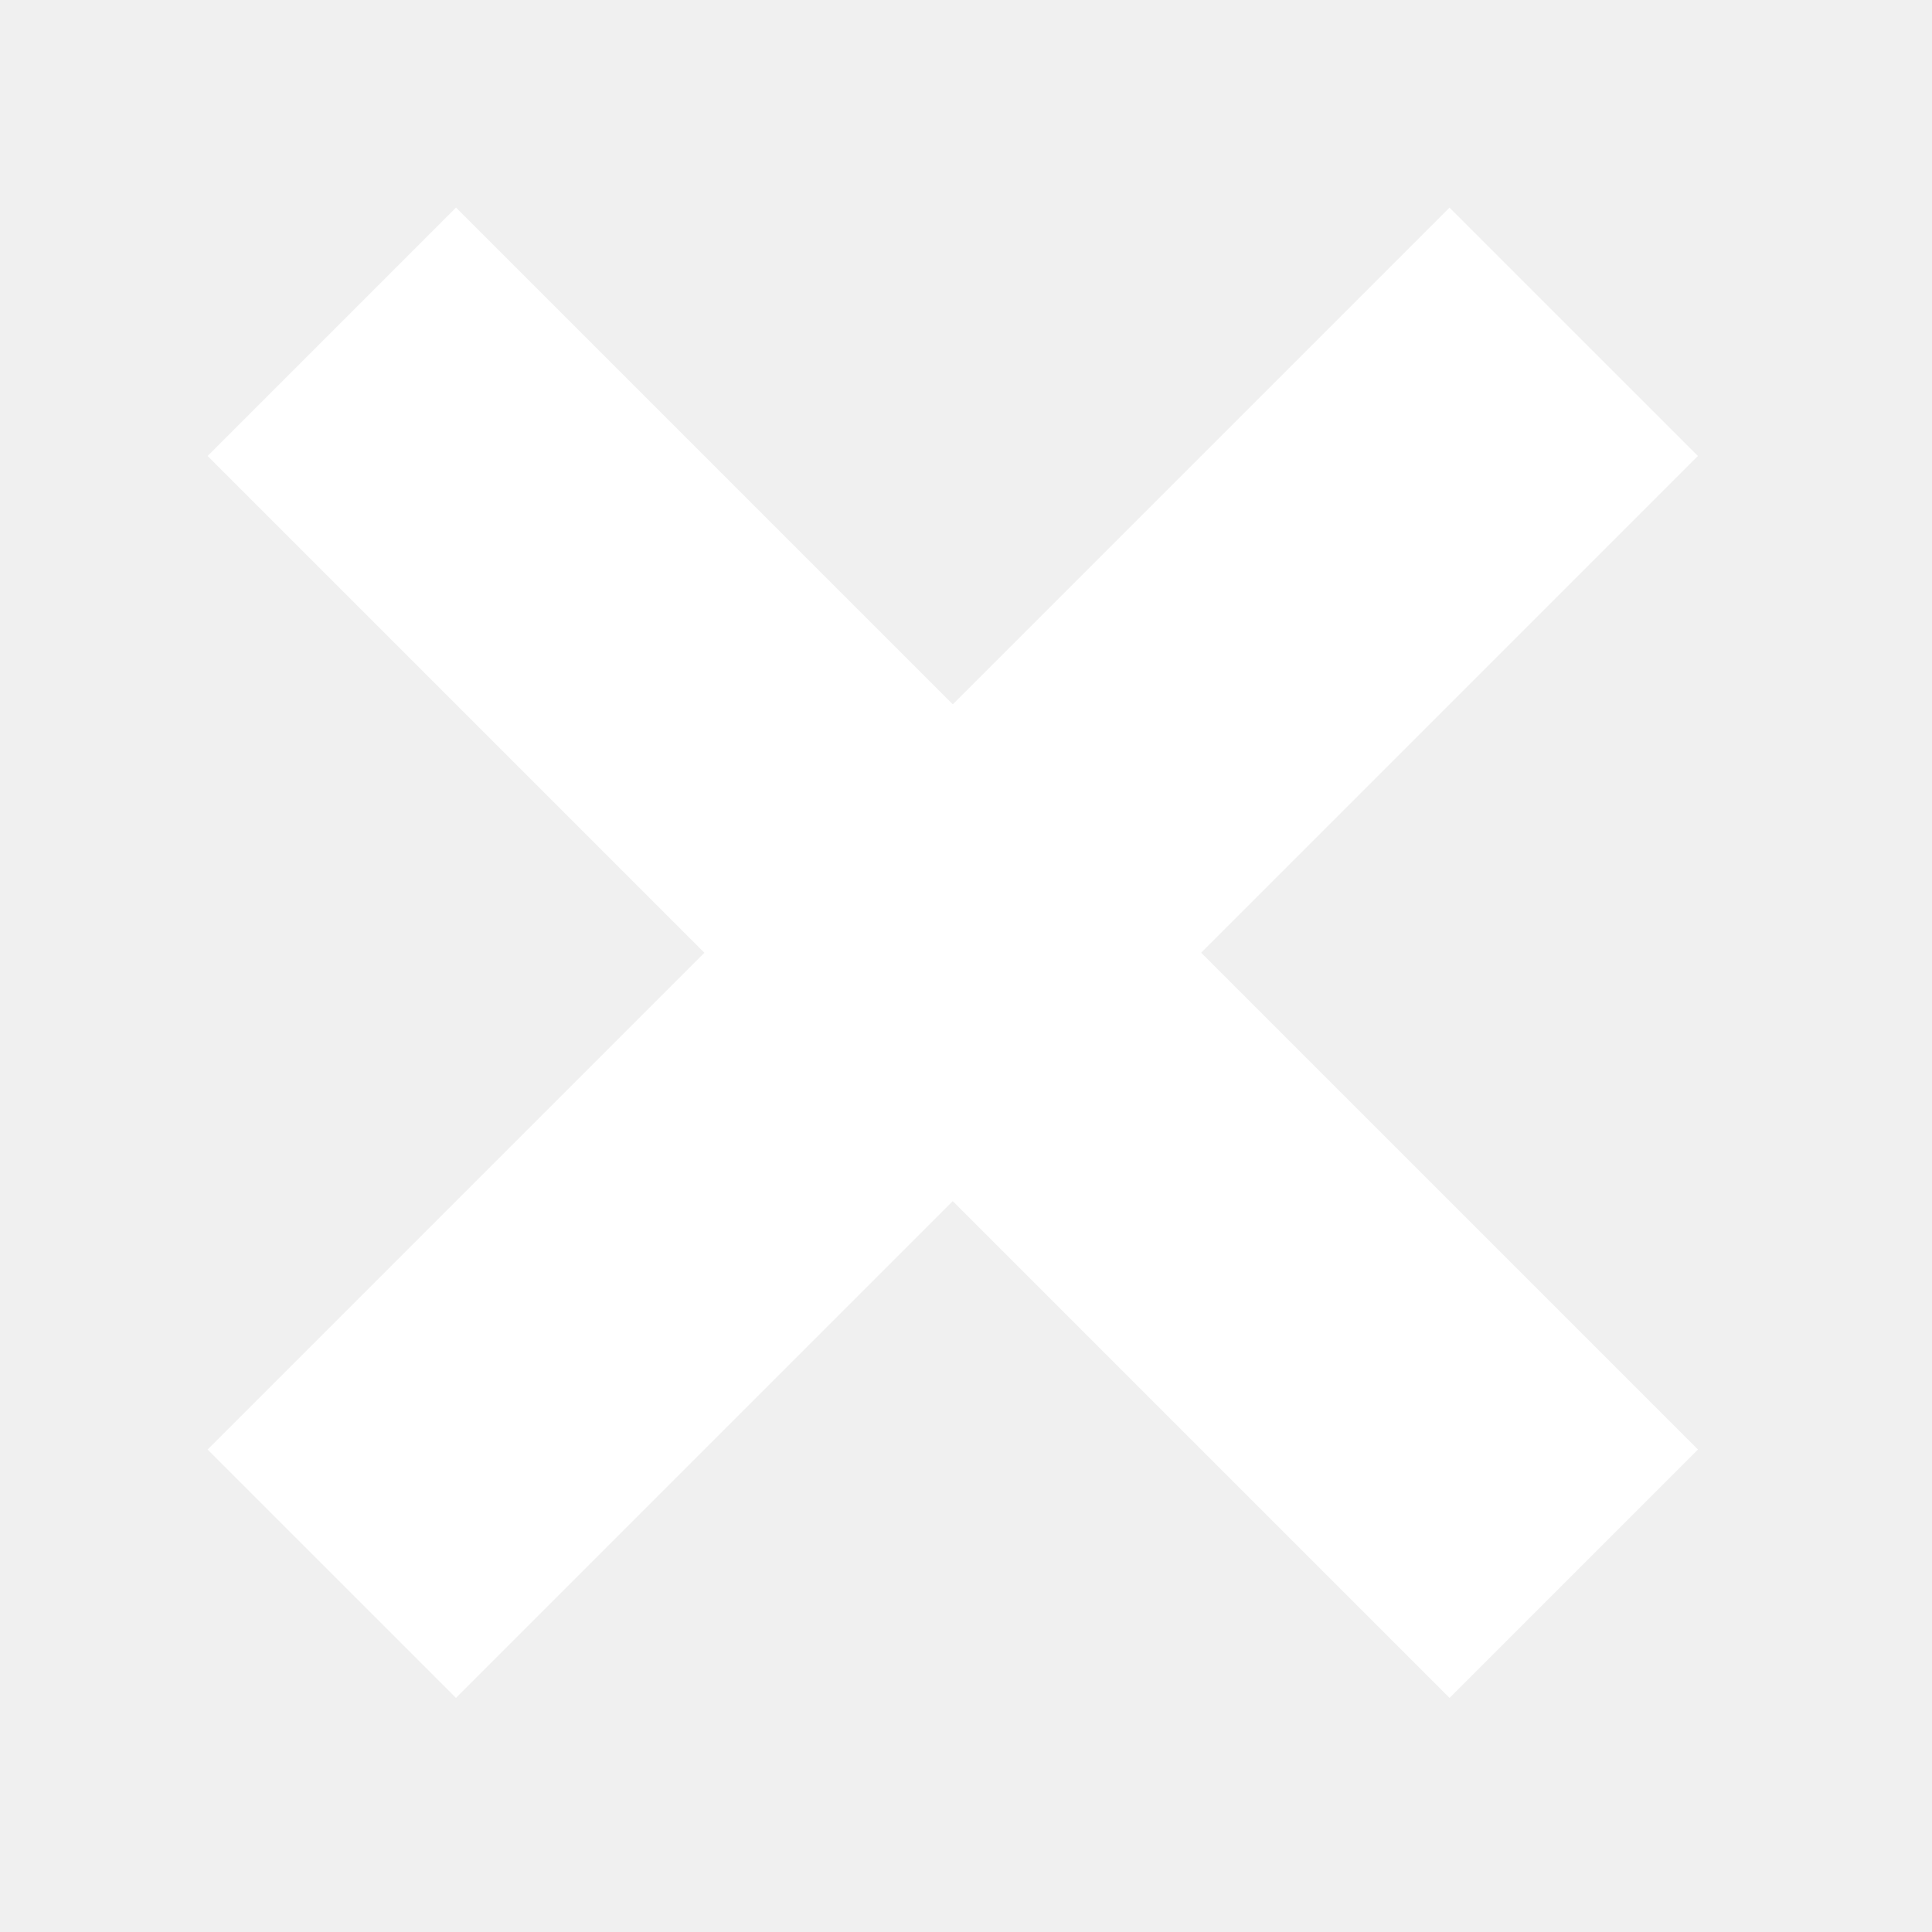
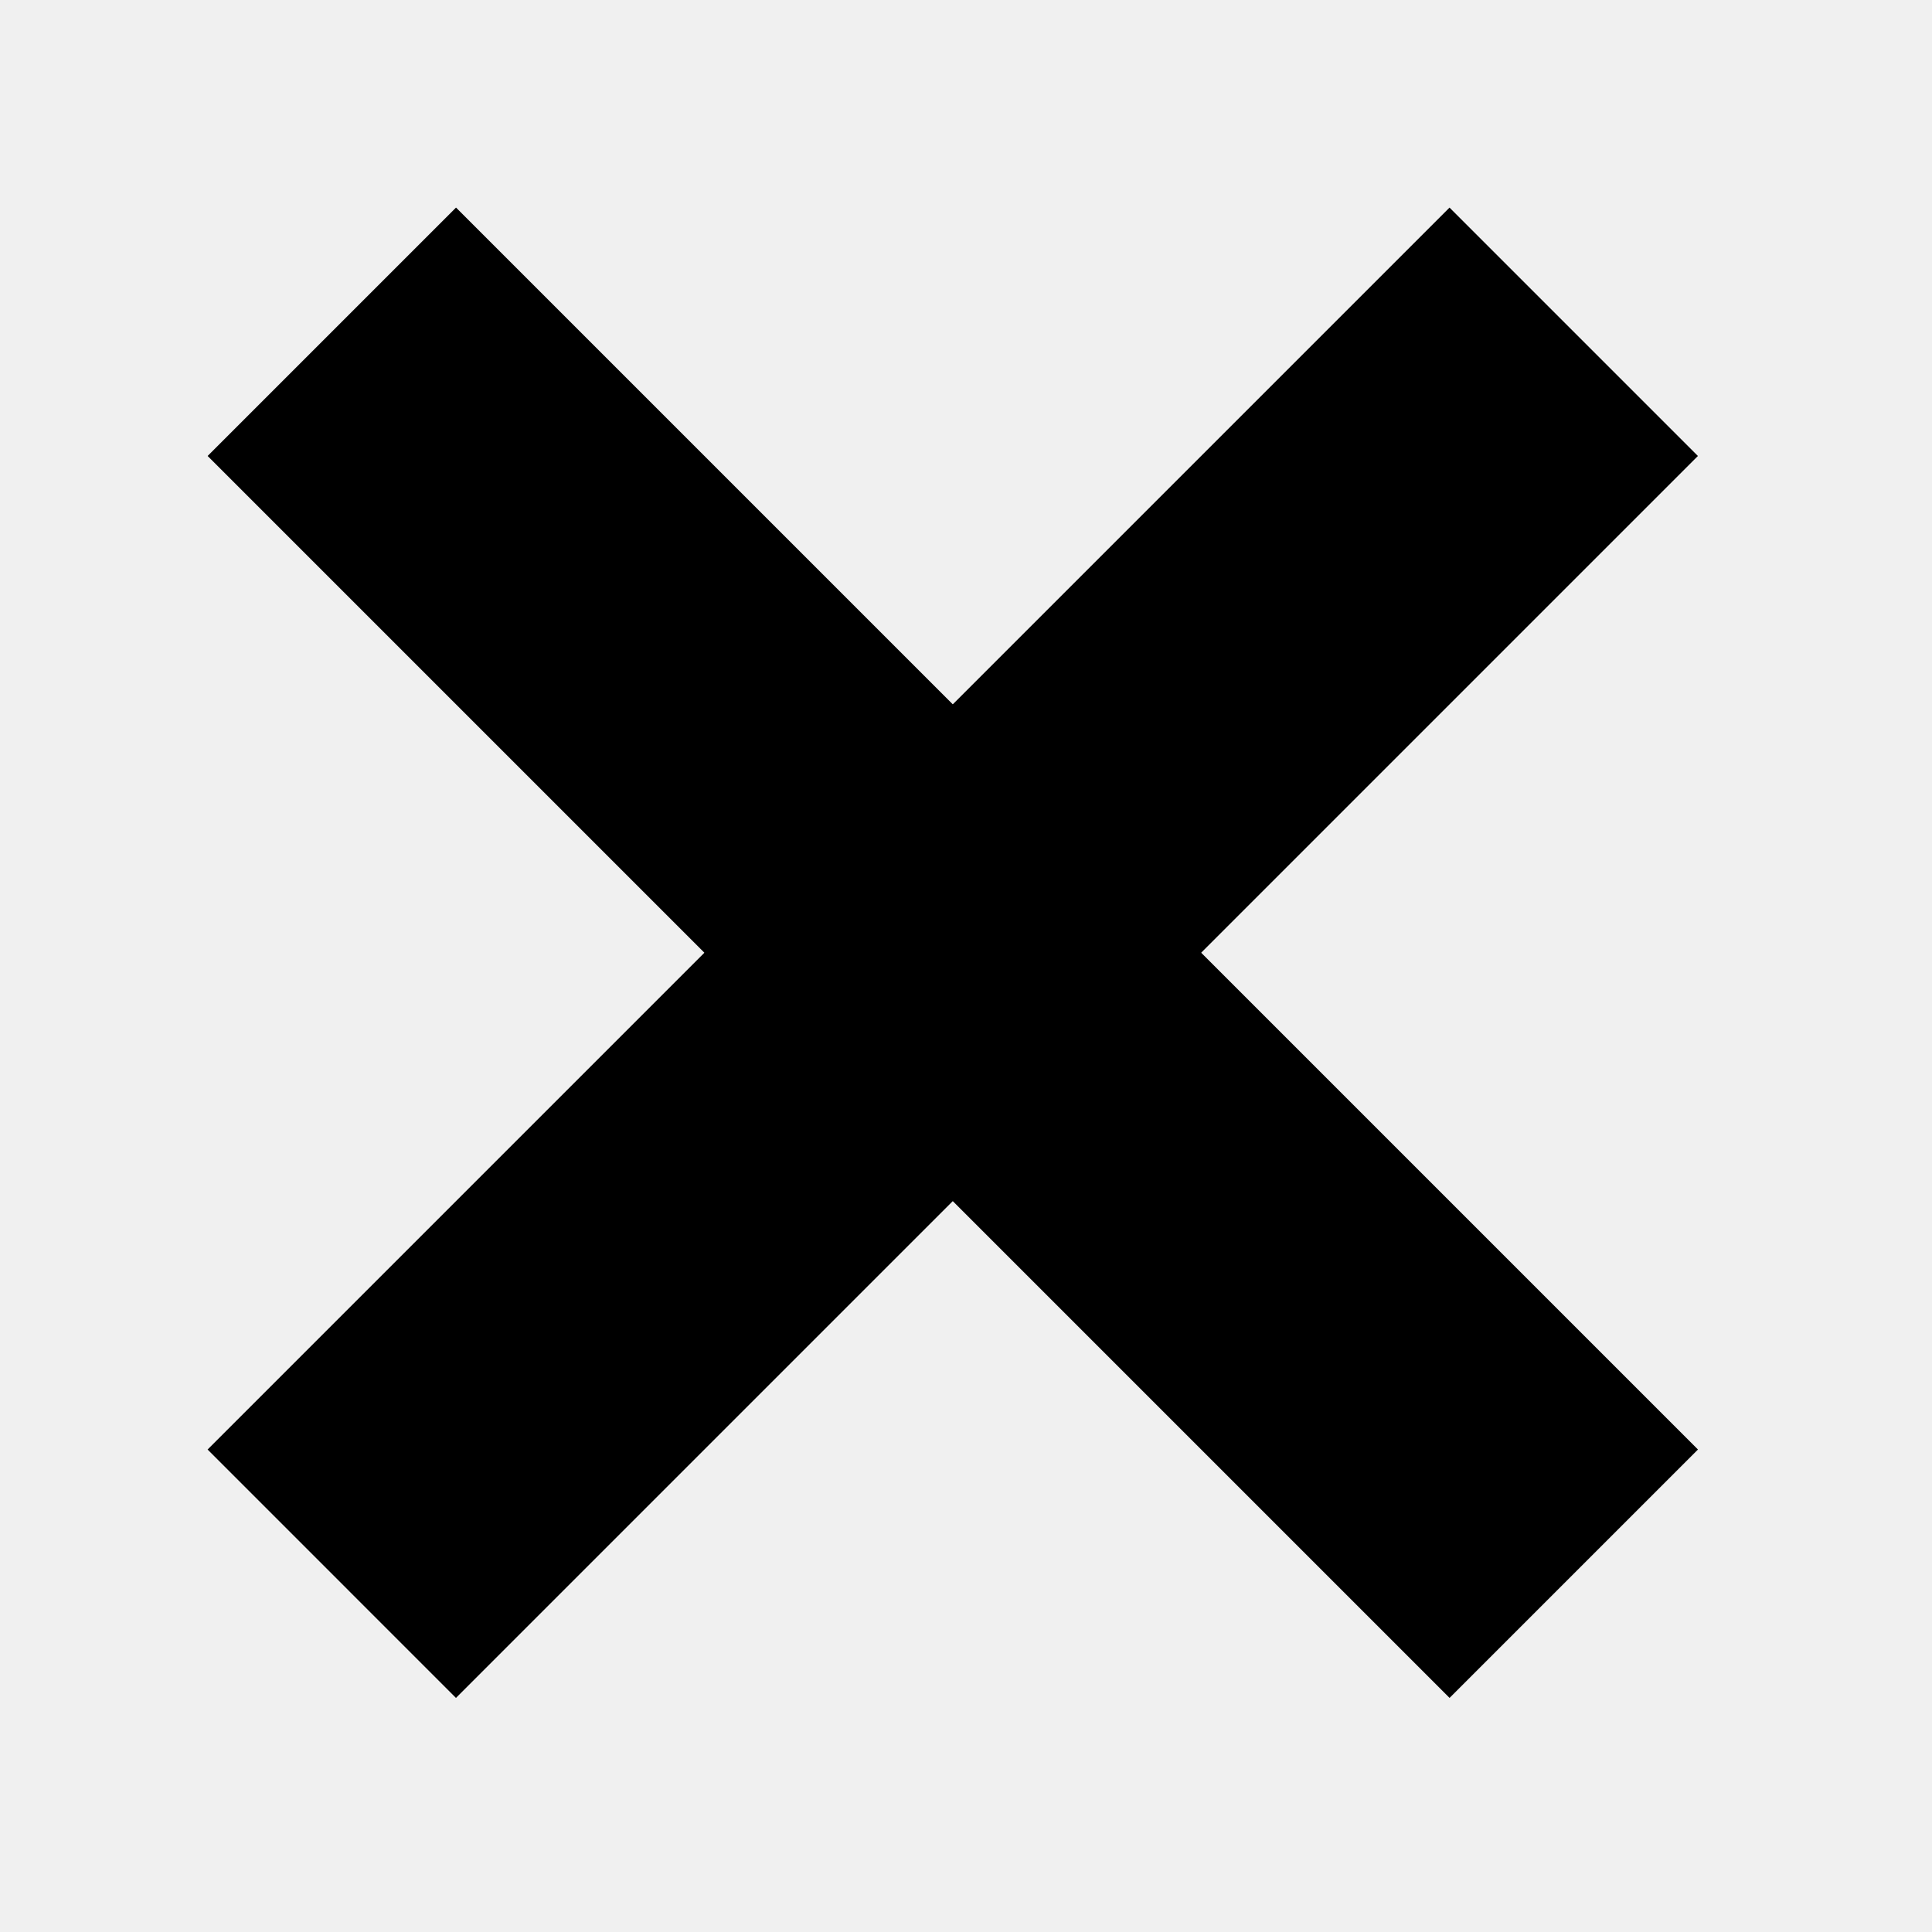
- <svg xmlns="http://www.w3.org/2000/svg" viewBox="4 4 22 22" fill="none">
-   <rect x="20.506" y="6.364" width="4" height="20" transform="rotate(45 20.5061 6.36395)" fill="white" />
-   <rect x="23.334" y="20.506" width="4" height="20" transform="rotate(135 23.3345 20.5061)" fill="white" />
+ <svg xmlns="http://www.w3.org/2000/svg" viewBox="4 4 22 22">
+   <rect x="20.506" y="6.364" width="4" height="20" transform="rotate(45 20.5061 6.36395)" />
+   <rect x="23.334" y="20.506" width="4" height="20" transform="rotate(135 23.3345 20.5061)" />
</svg>
